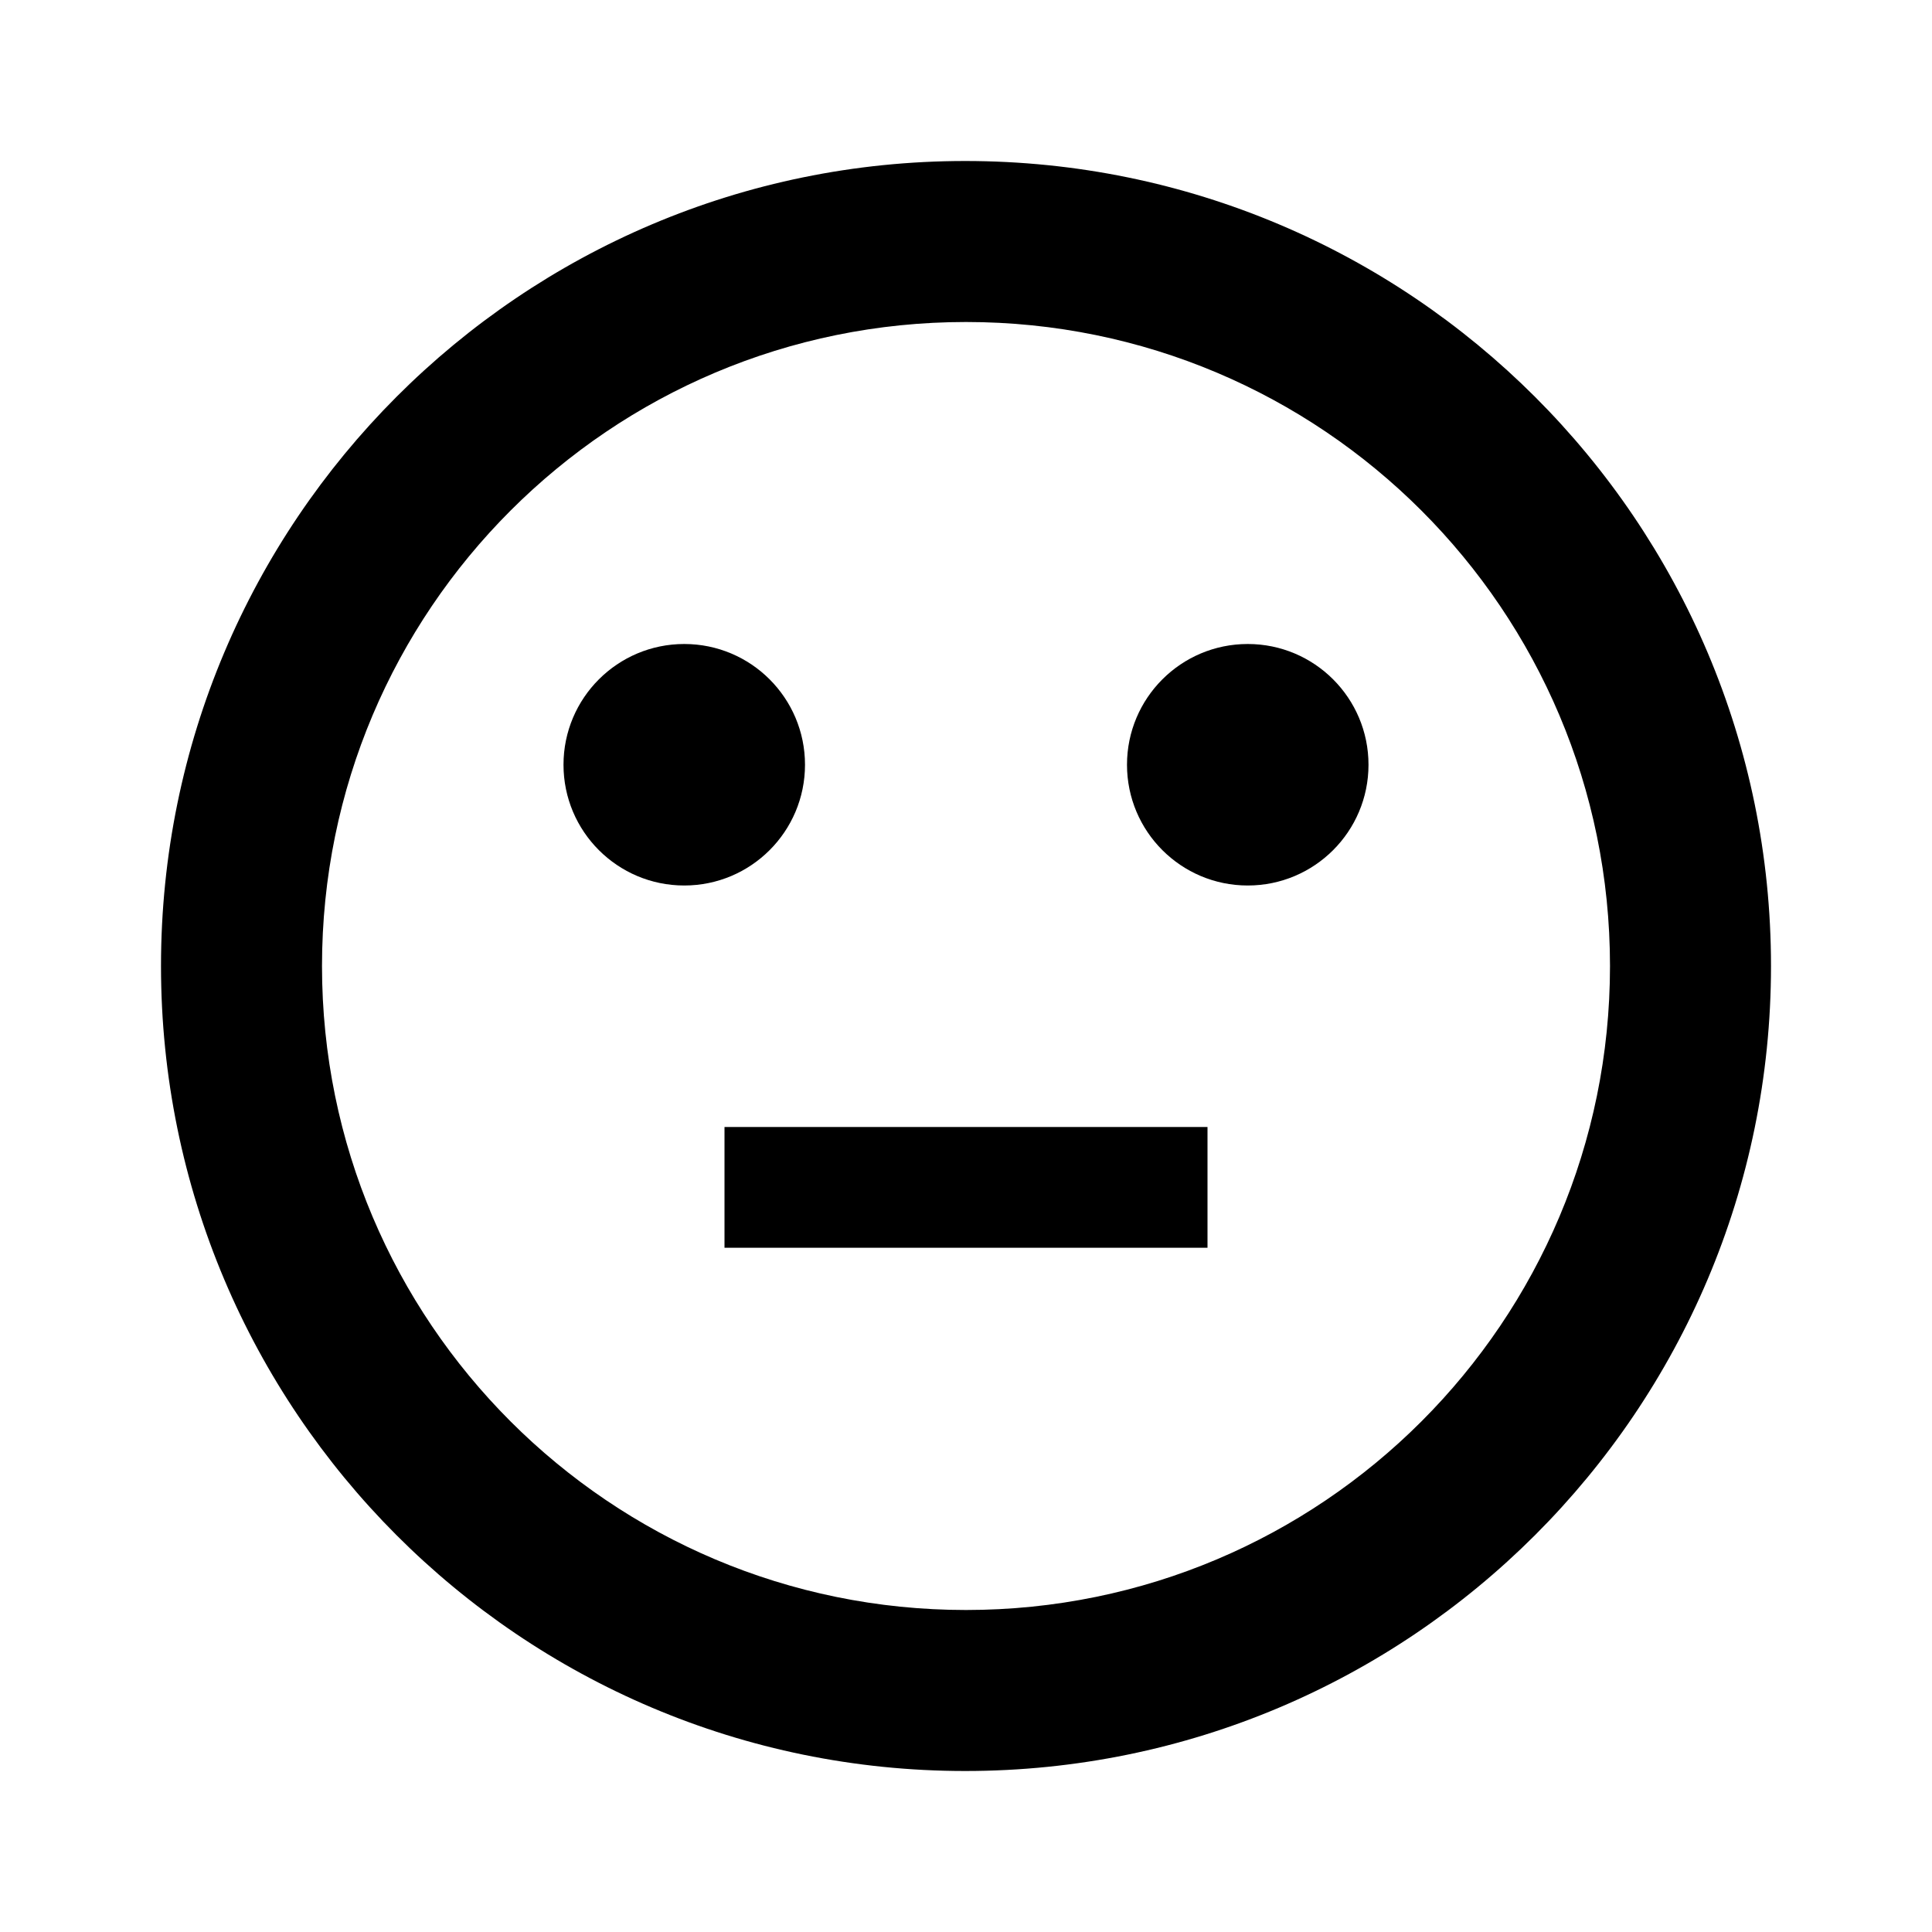
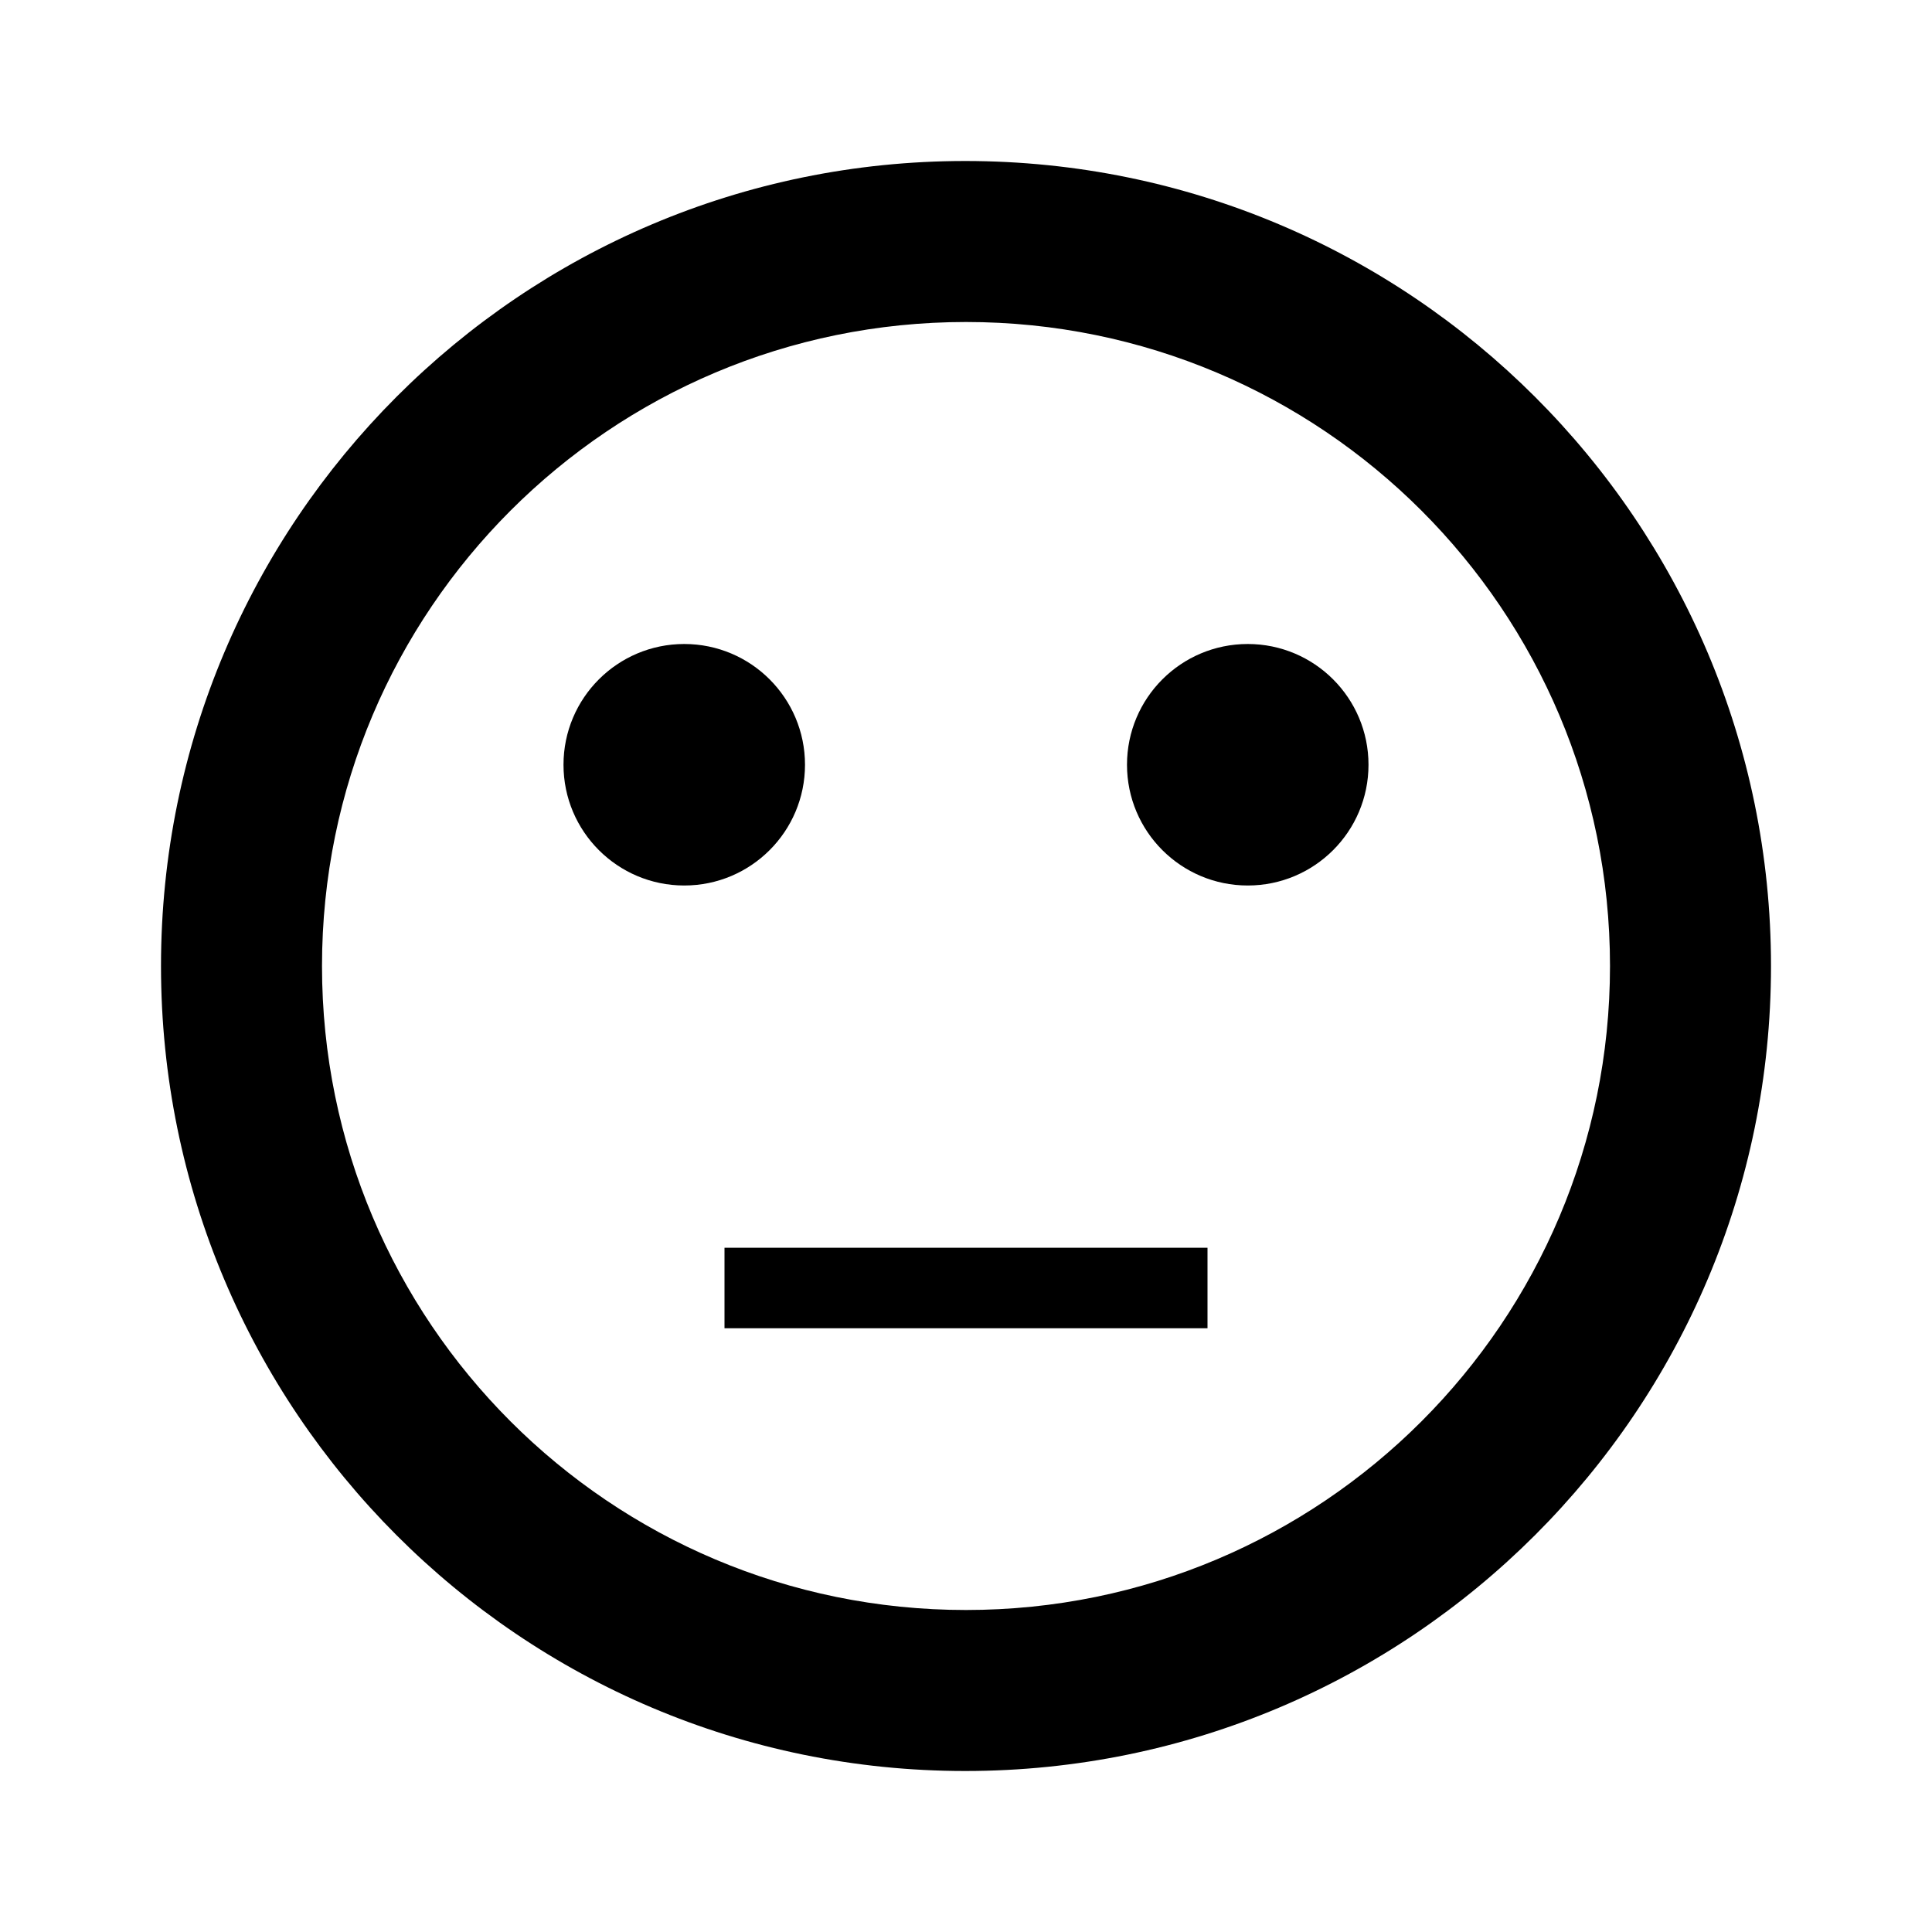
<svg xmlns="http://www.w3.org/2000/svg" width="24" height="24" viewBox="0 0 24 24">
-   <path d="M9 14h6v1.5H9z" />
+   <path d="M9 15.5h6v1H9v-1z" />
  <circle cx="15.5" cy="9.5" r="1.5" />
  <circle cx="8.5" cy="9.5" r="1.5" />
  <path d="M11.99 2C6.47 2 2 6.48 2 12s4.47 10 9.99 10C17.52 22 22 17.52 22 12S17.52 2 11.99 2zM12 20c-4.42 0-8-3.58-8-8s3.58-8 8-8 8 3.58 8 8-3.58 8-8 8z" />
</svg>
